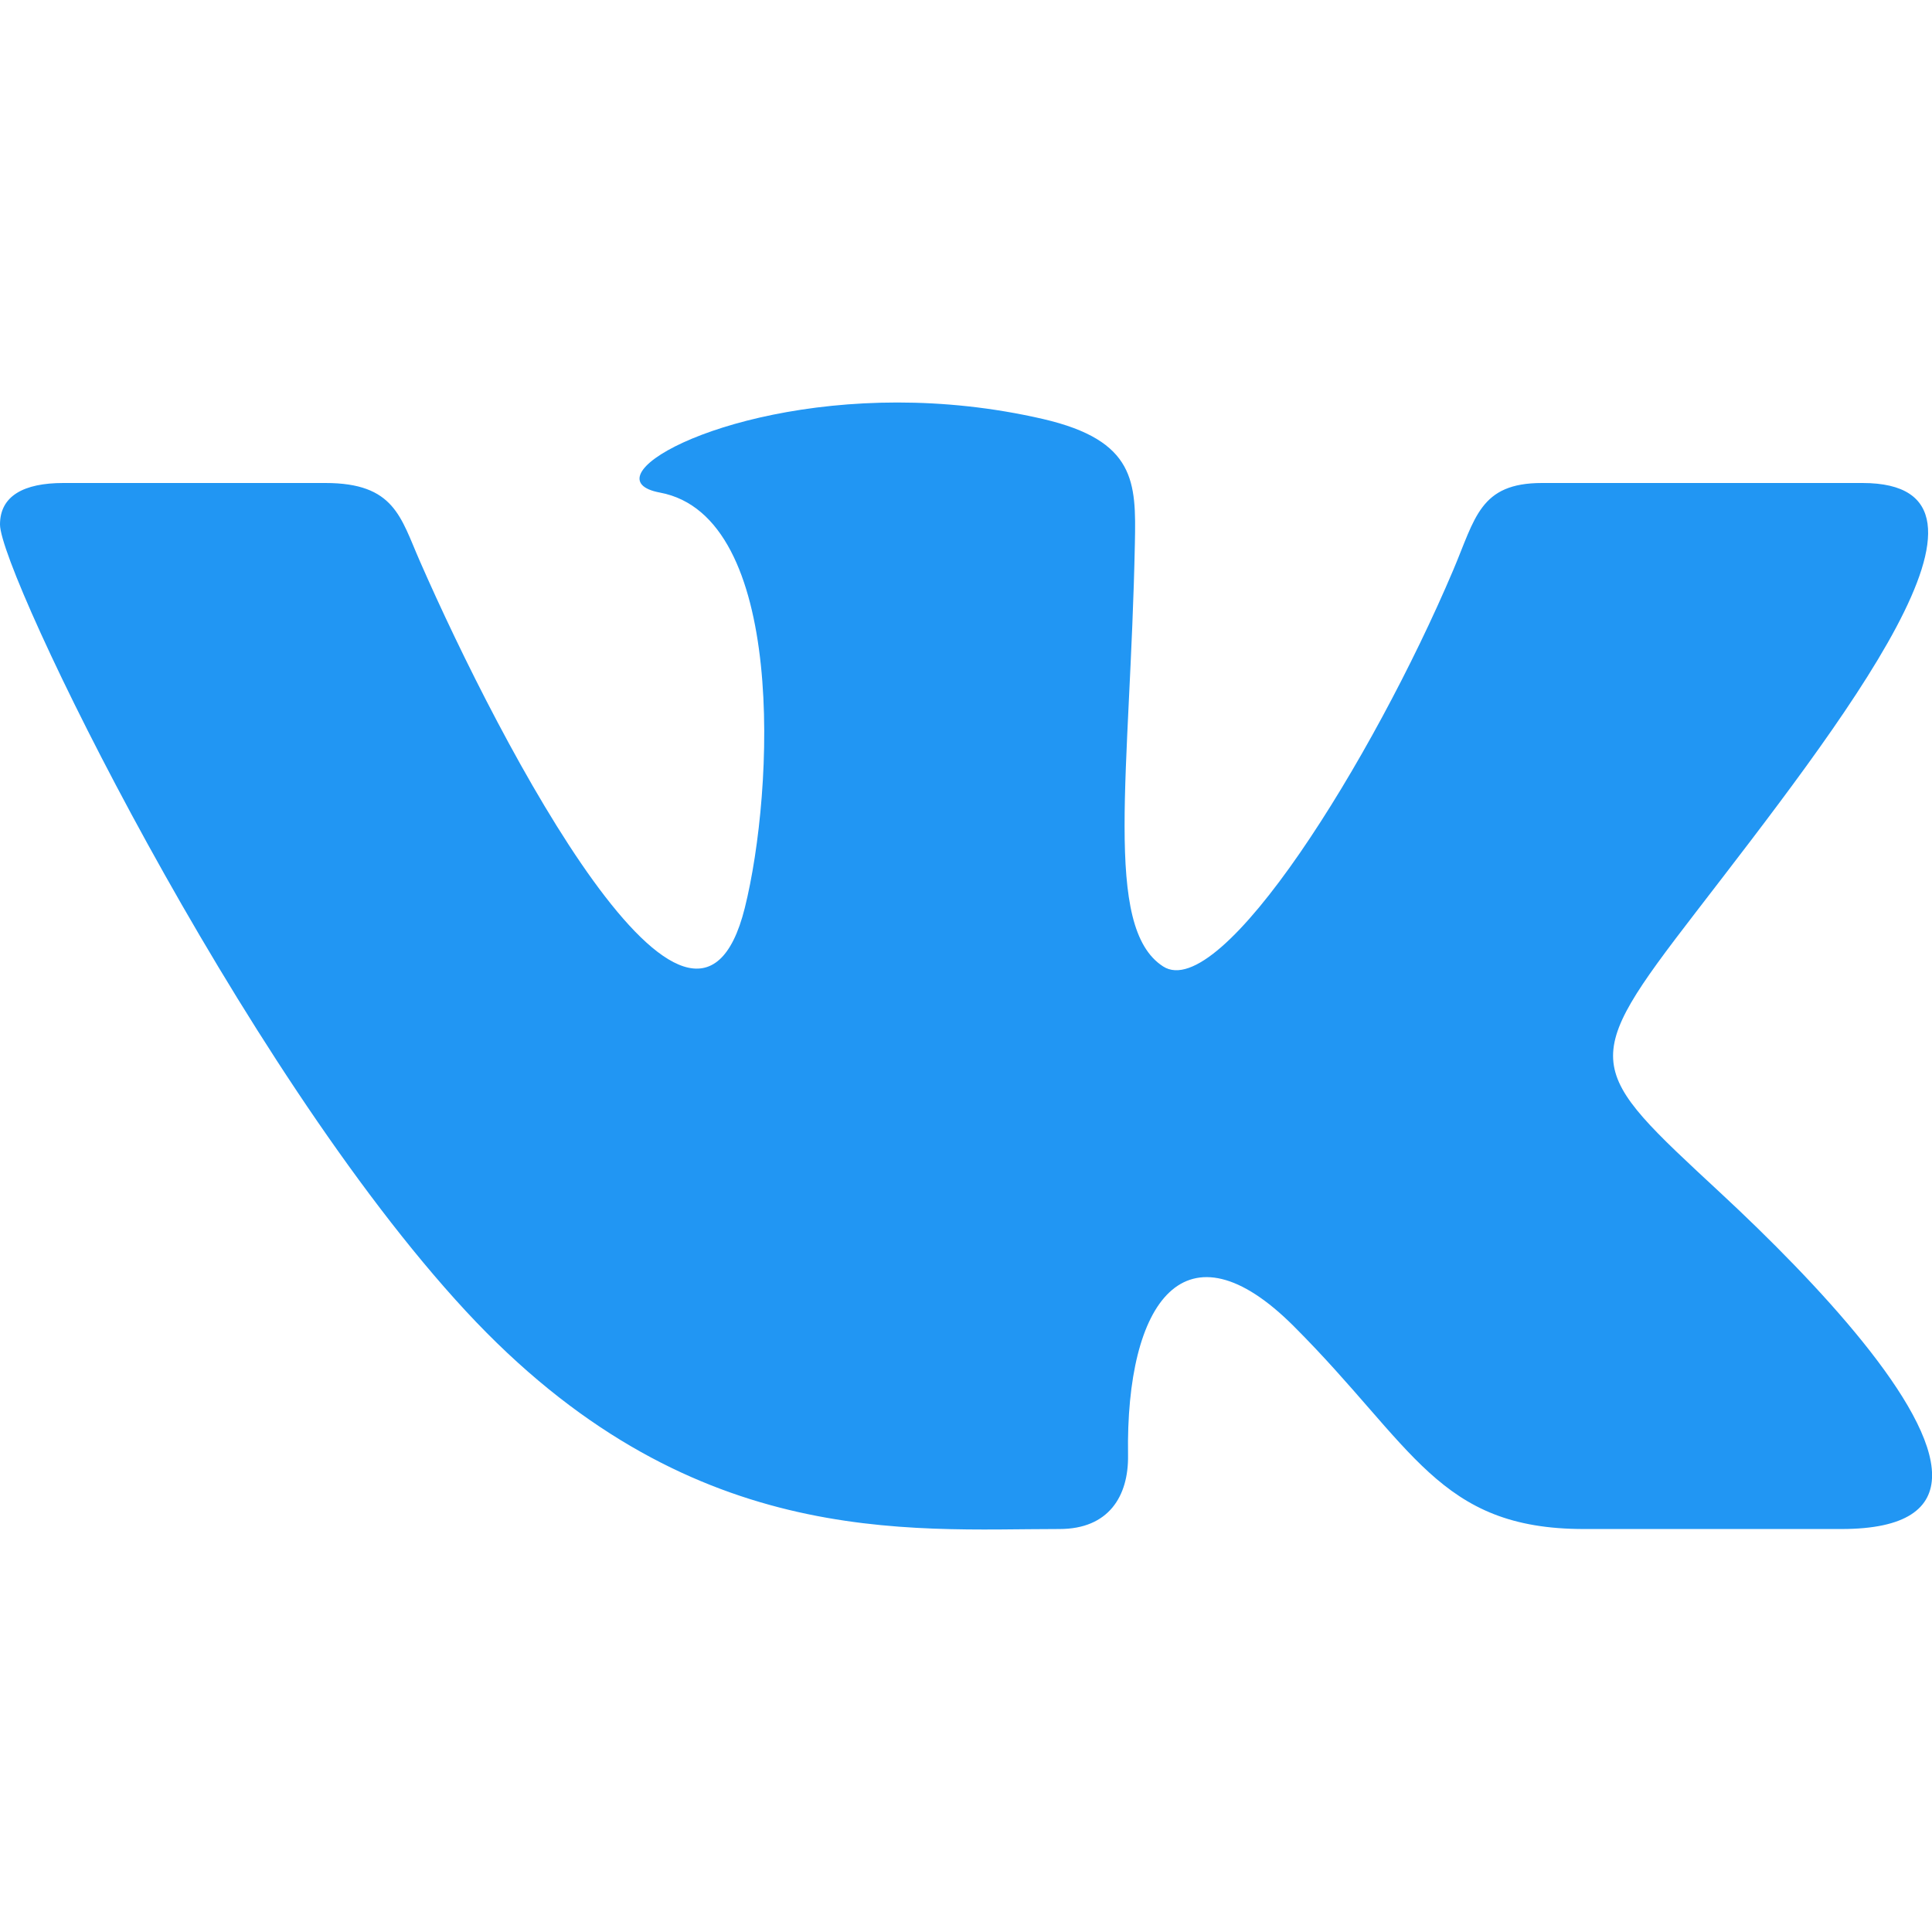
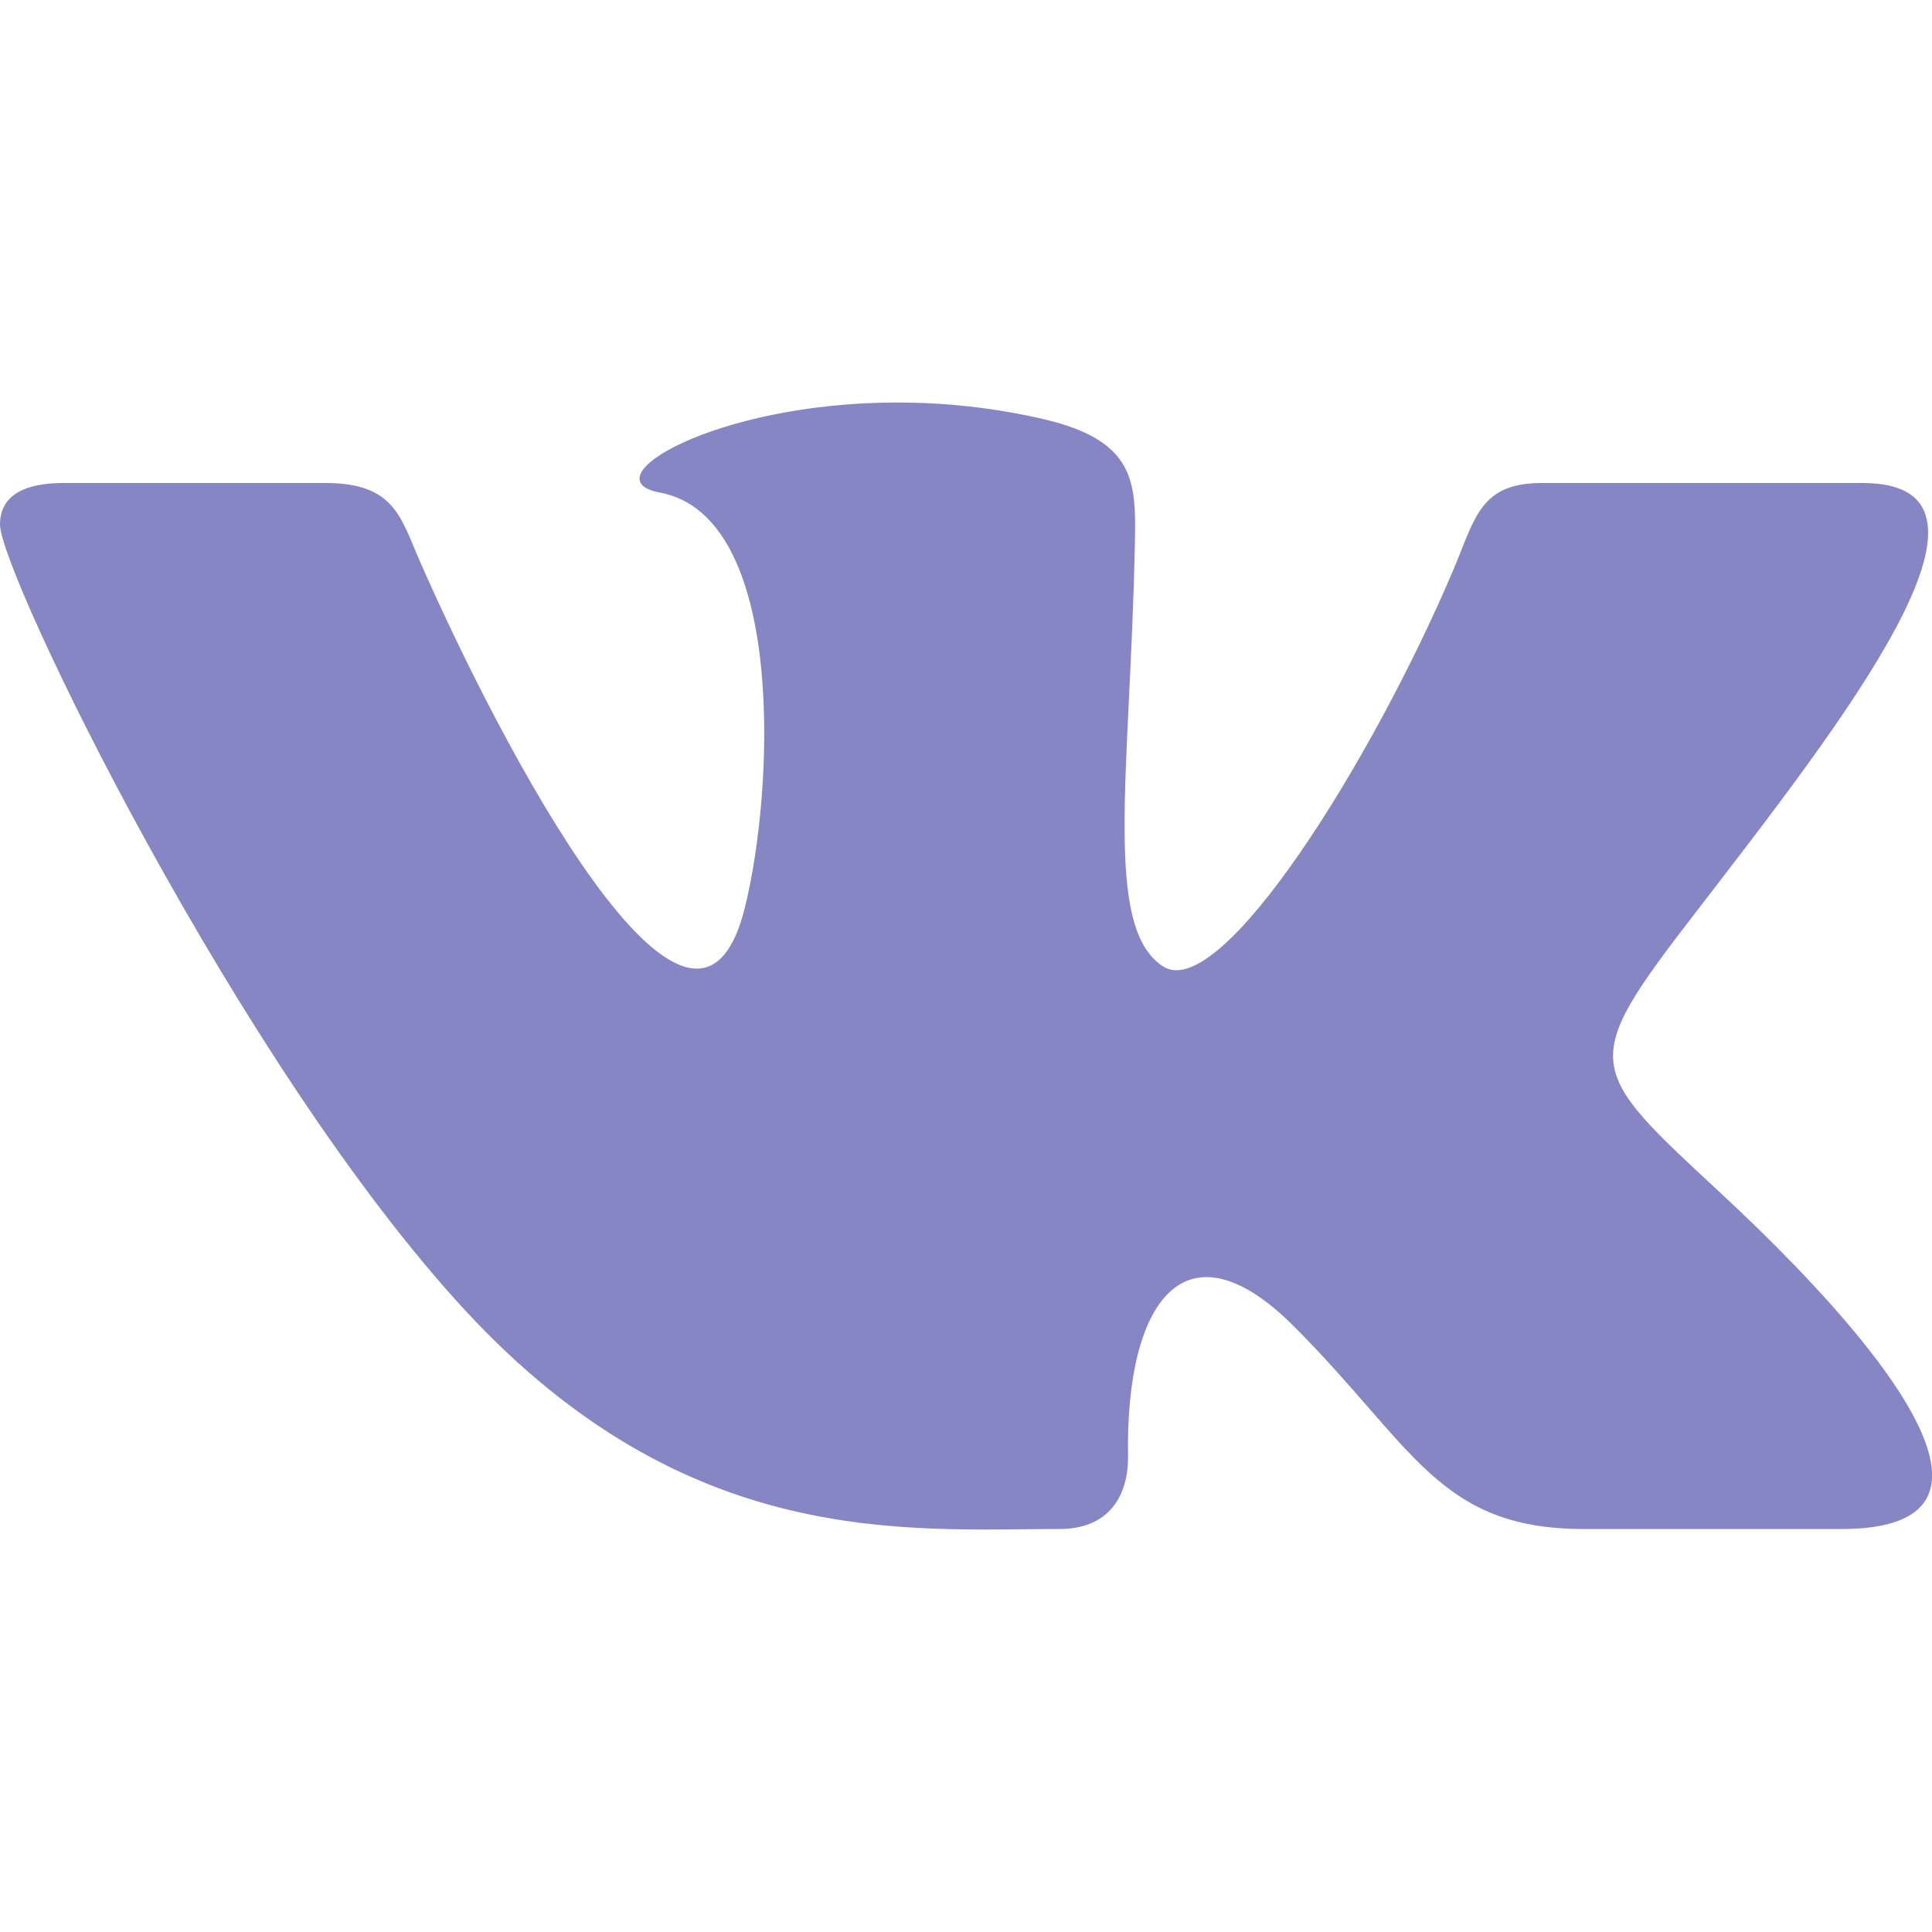
- <svg xmlns="http://www.w3.org/2000/svg" fill="#2196f3" width="24" height="24" viewBox="0 0 24 24">
+ <svg xmlns="http://www.w3.org/2000/svg" fill="rgb(135, 134, 197)" width="24" height="24" viewBox="0 0 24 24">
  <path class="st0" d="M13.162 18.994c.609 0 .858-.406.851-.915-.031-1.917.714-2.949 2.059-1.604 1.488 1.488 1.796 2.519 3.603 2.519h3.2c.808 0 1.126-.26 1.126-.668 0-.863-1.421-2.386-2.625-3.504-1.686-1.565-1.765-1.602-.313-3.486 1.801-2.339 4.157-5.336 2.073-5.336h-3.981c-.772 0-.828.435-1.103 1.083-.995 2.347-2.886 5.387-3.604 4.922-.751-.485-.407-2.406-.35-5.261.015-.754.011-1.271-1.141-1.539-.629-.145-1.241-.205-1.809-.205-2.273 0-3.841.953-2.95 1.119 1.571.293 1.42 3.692 1.054 5.16-.638 2.556-3.036-2.024-4.035-4.305-.241-.548-.315-.974-1.175-.974h-3.255c-.492 0-.787.16-.787.516 0 .602 2.96 6.72 5.786 9.77 2.756 2.975 5.48 2.708 7.376 2.708z" />
</svg>
